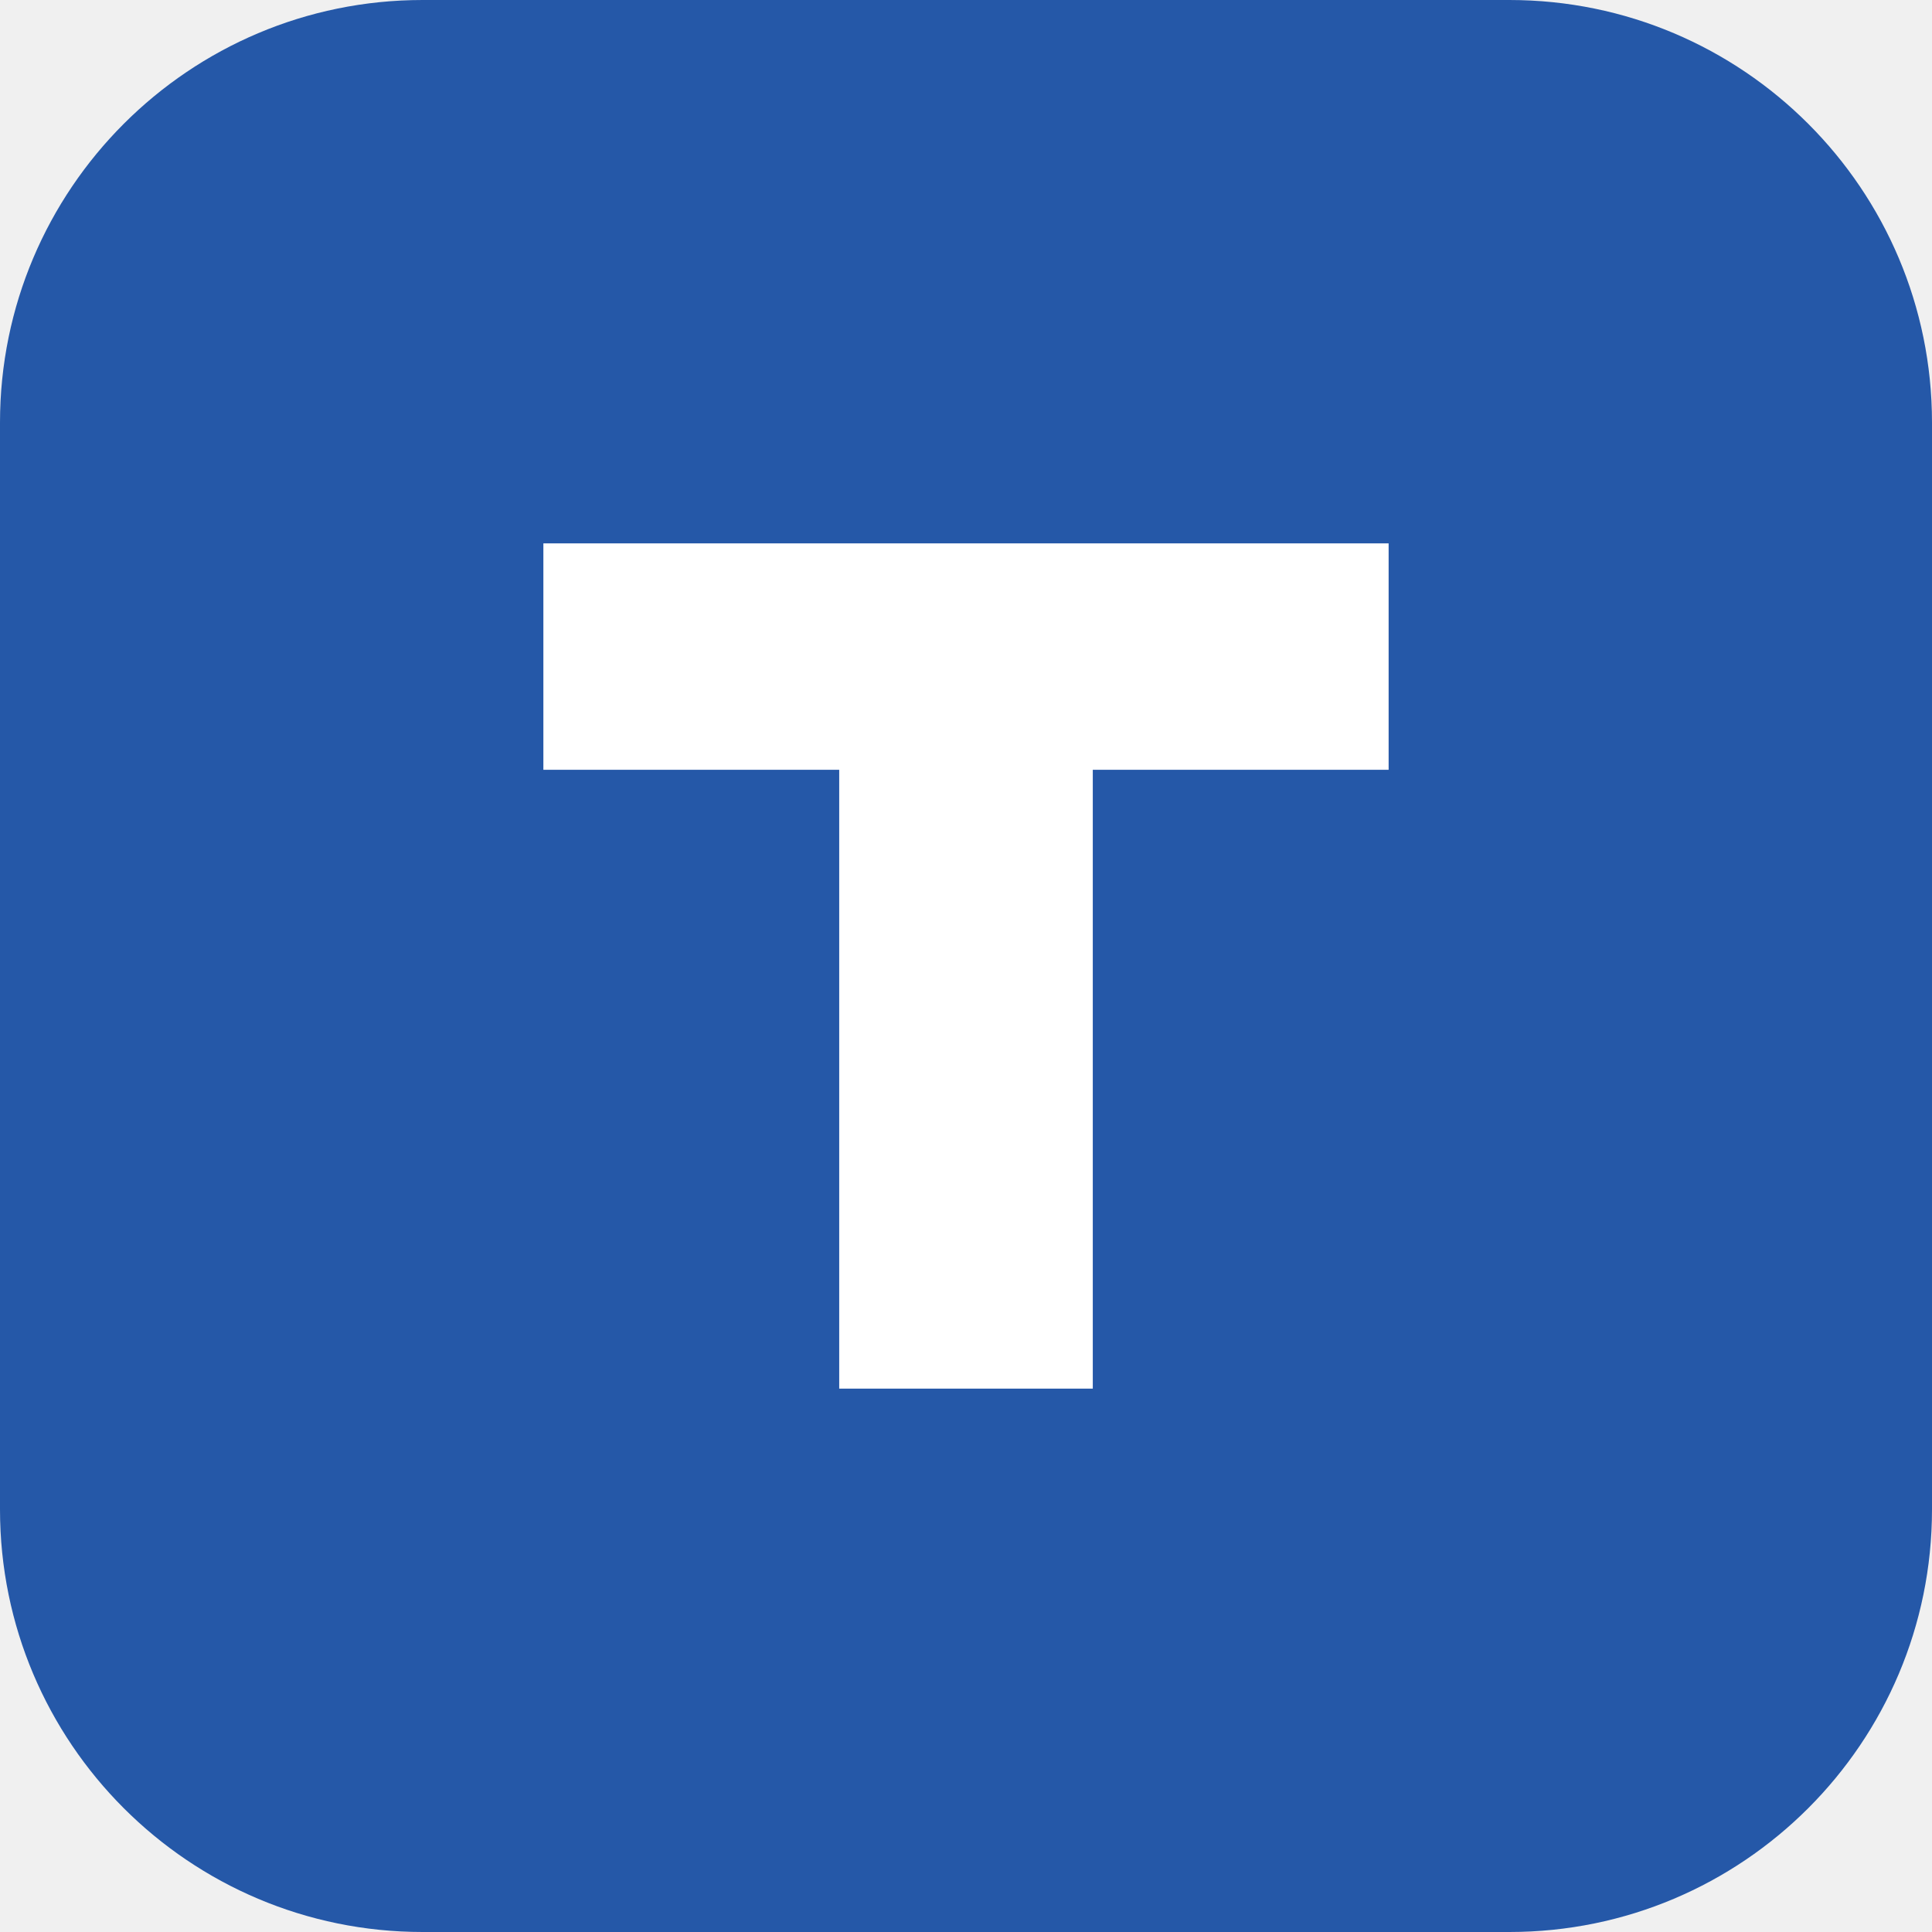
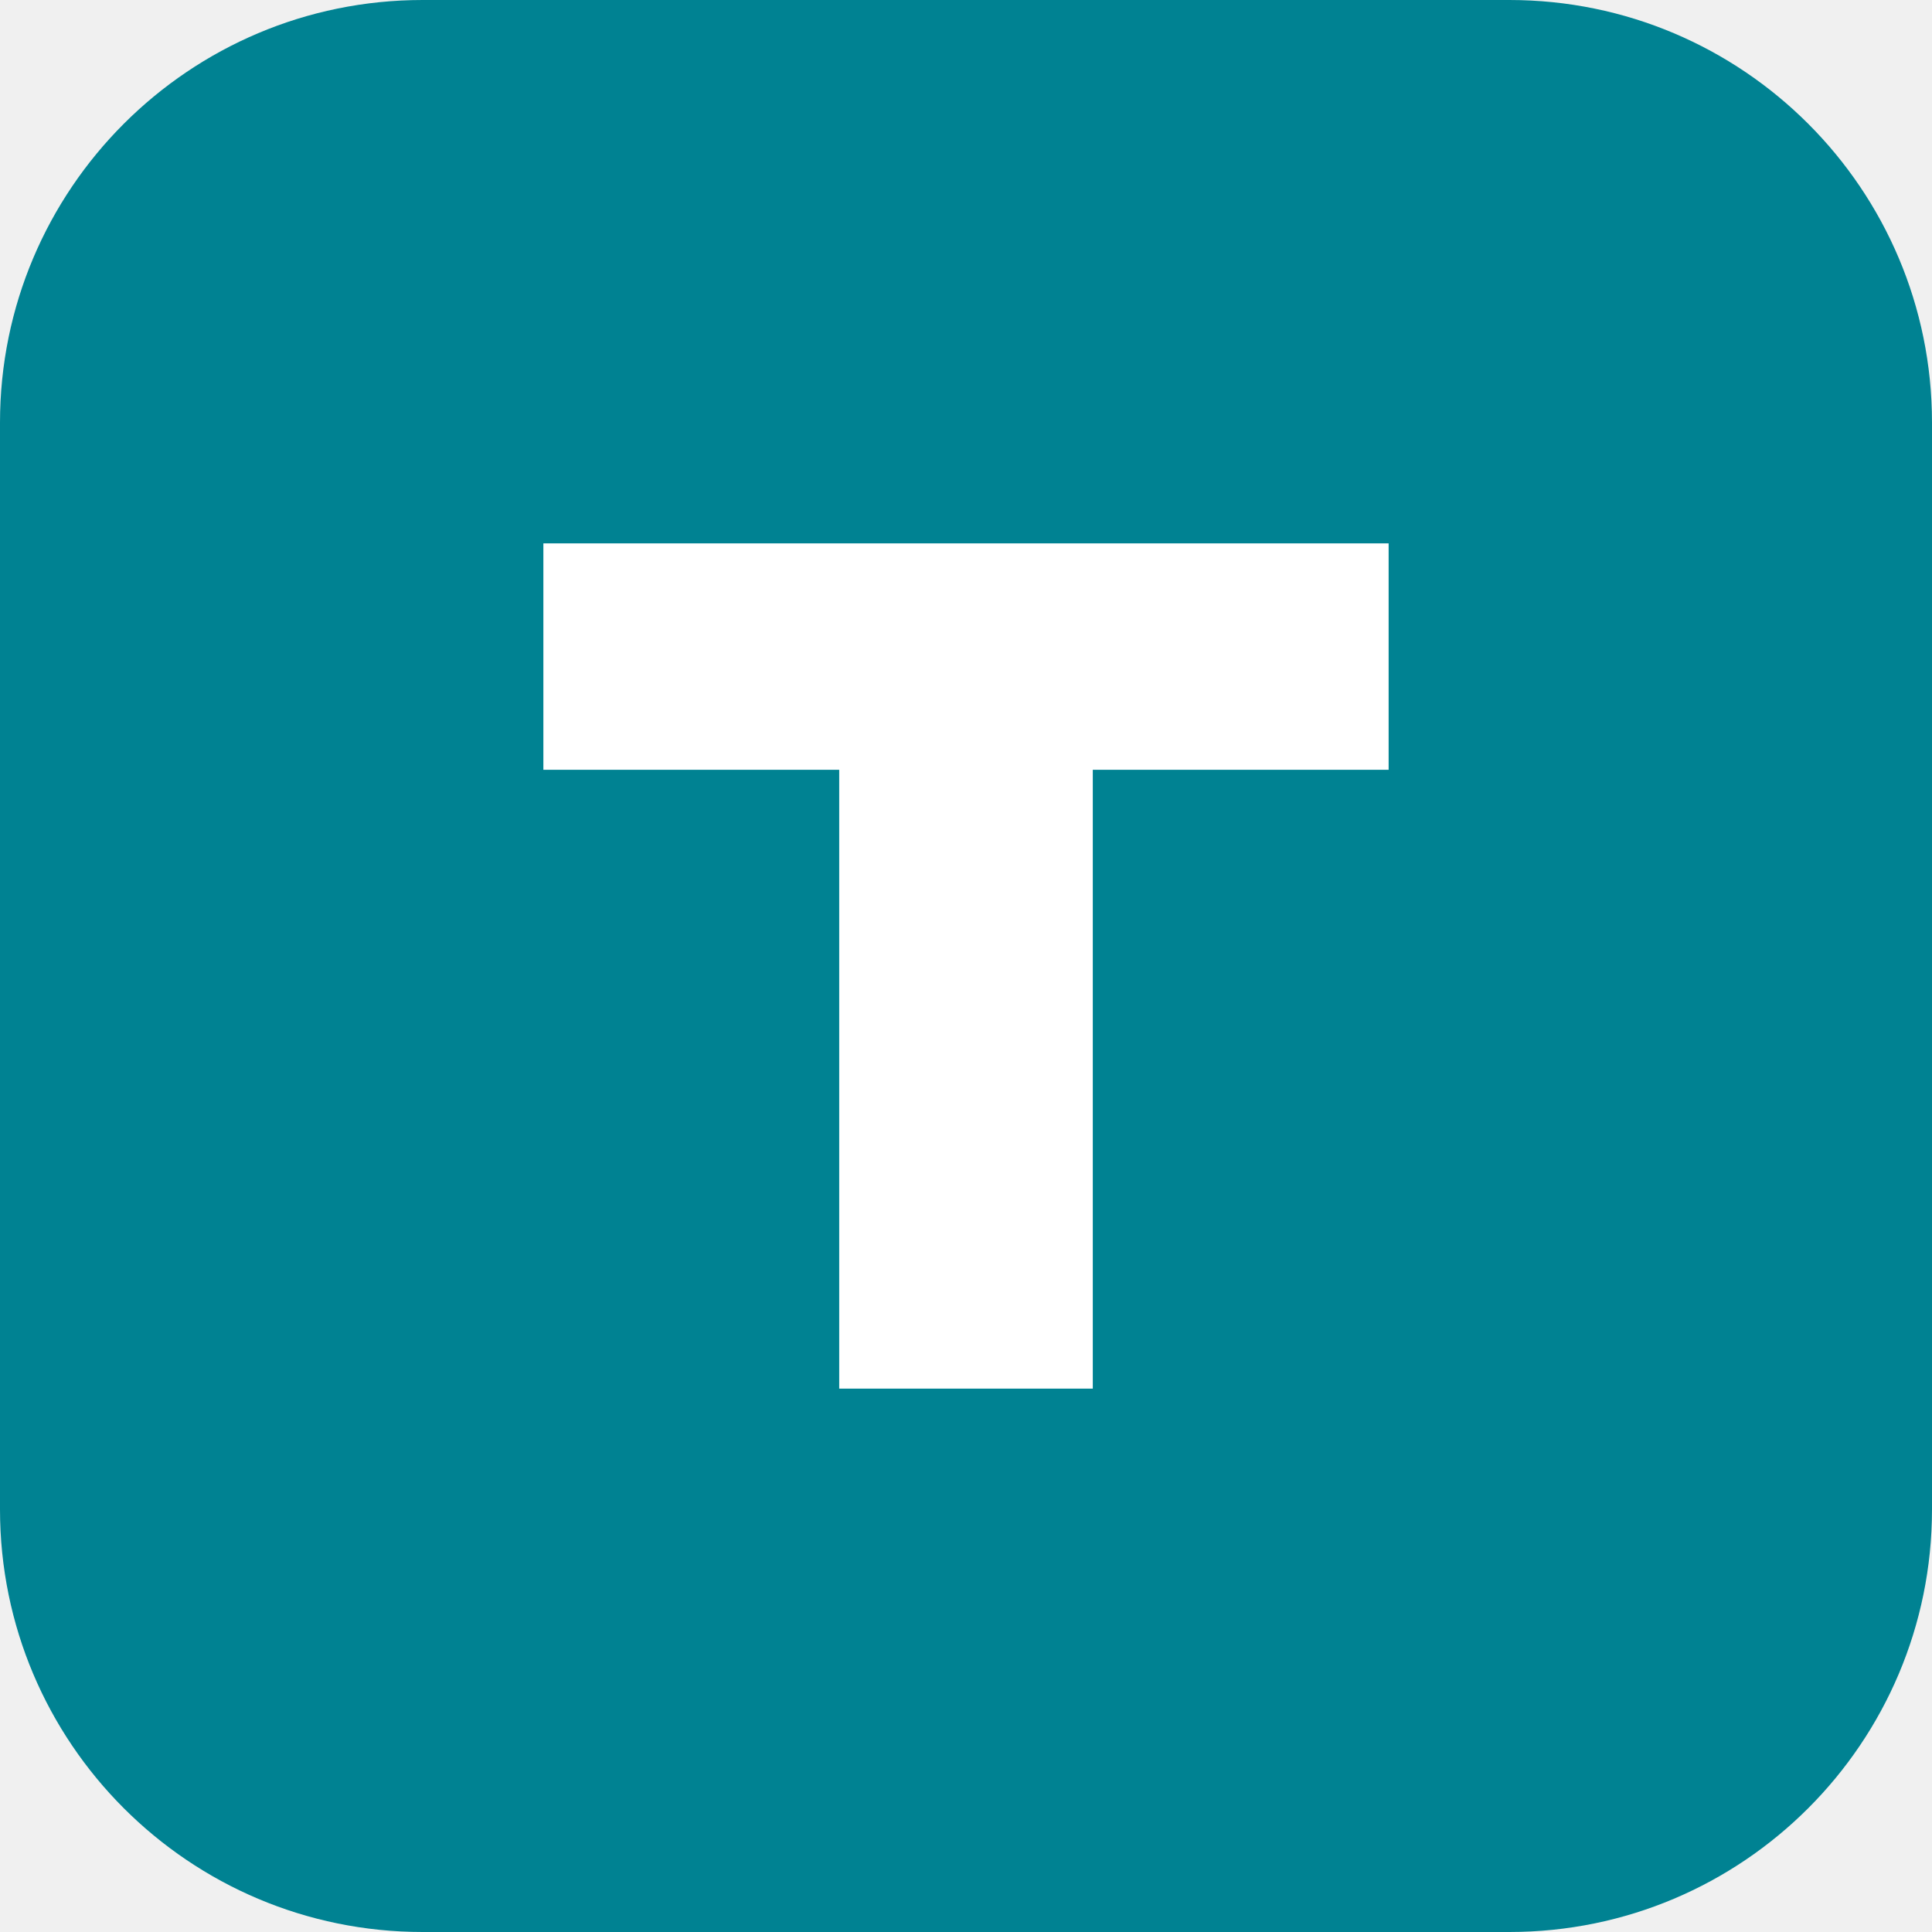
<svg xmlns="http://www.w3.org/2000/svg" viewBox="0 0 64 64" role="img" aria-label="Tlama mark A monogram">
-   <rect width="64" height="64" rx="14" fill="#2558a8" />
+   <rect width="64" height="64" rx="14" fill="#008292" />
  <path fill="#ffffff" d="M18 18h28v7.5H36.2V46h-8.4V25.5H18V18z" />
</svg>
